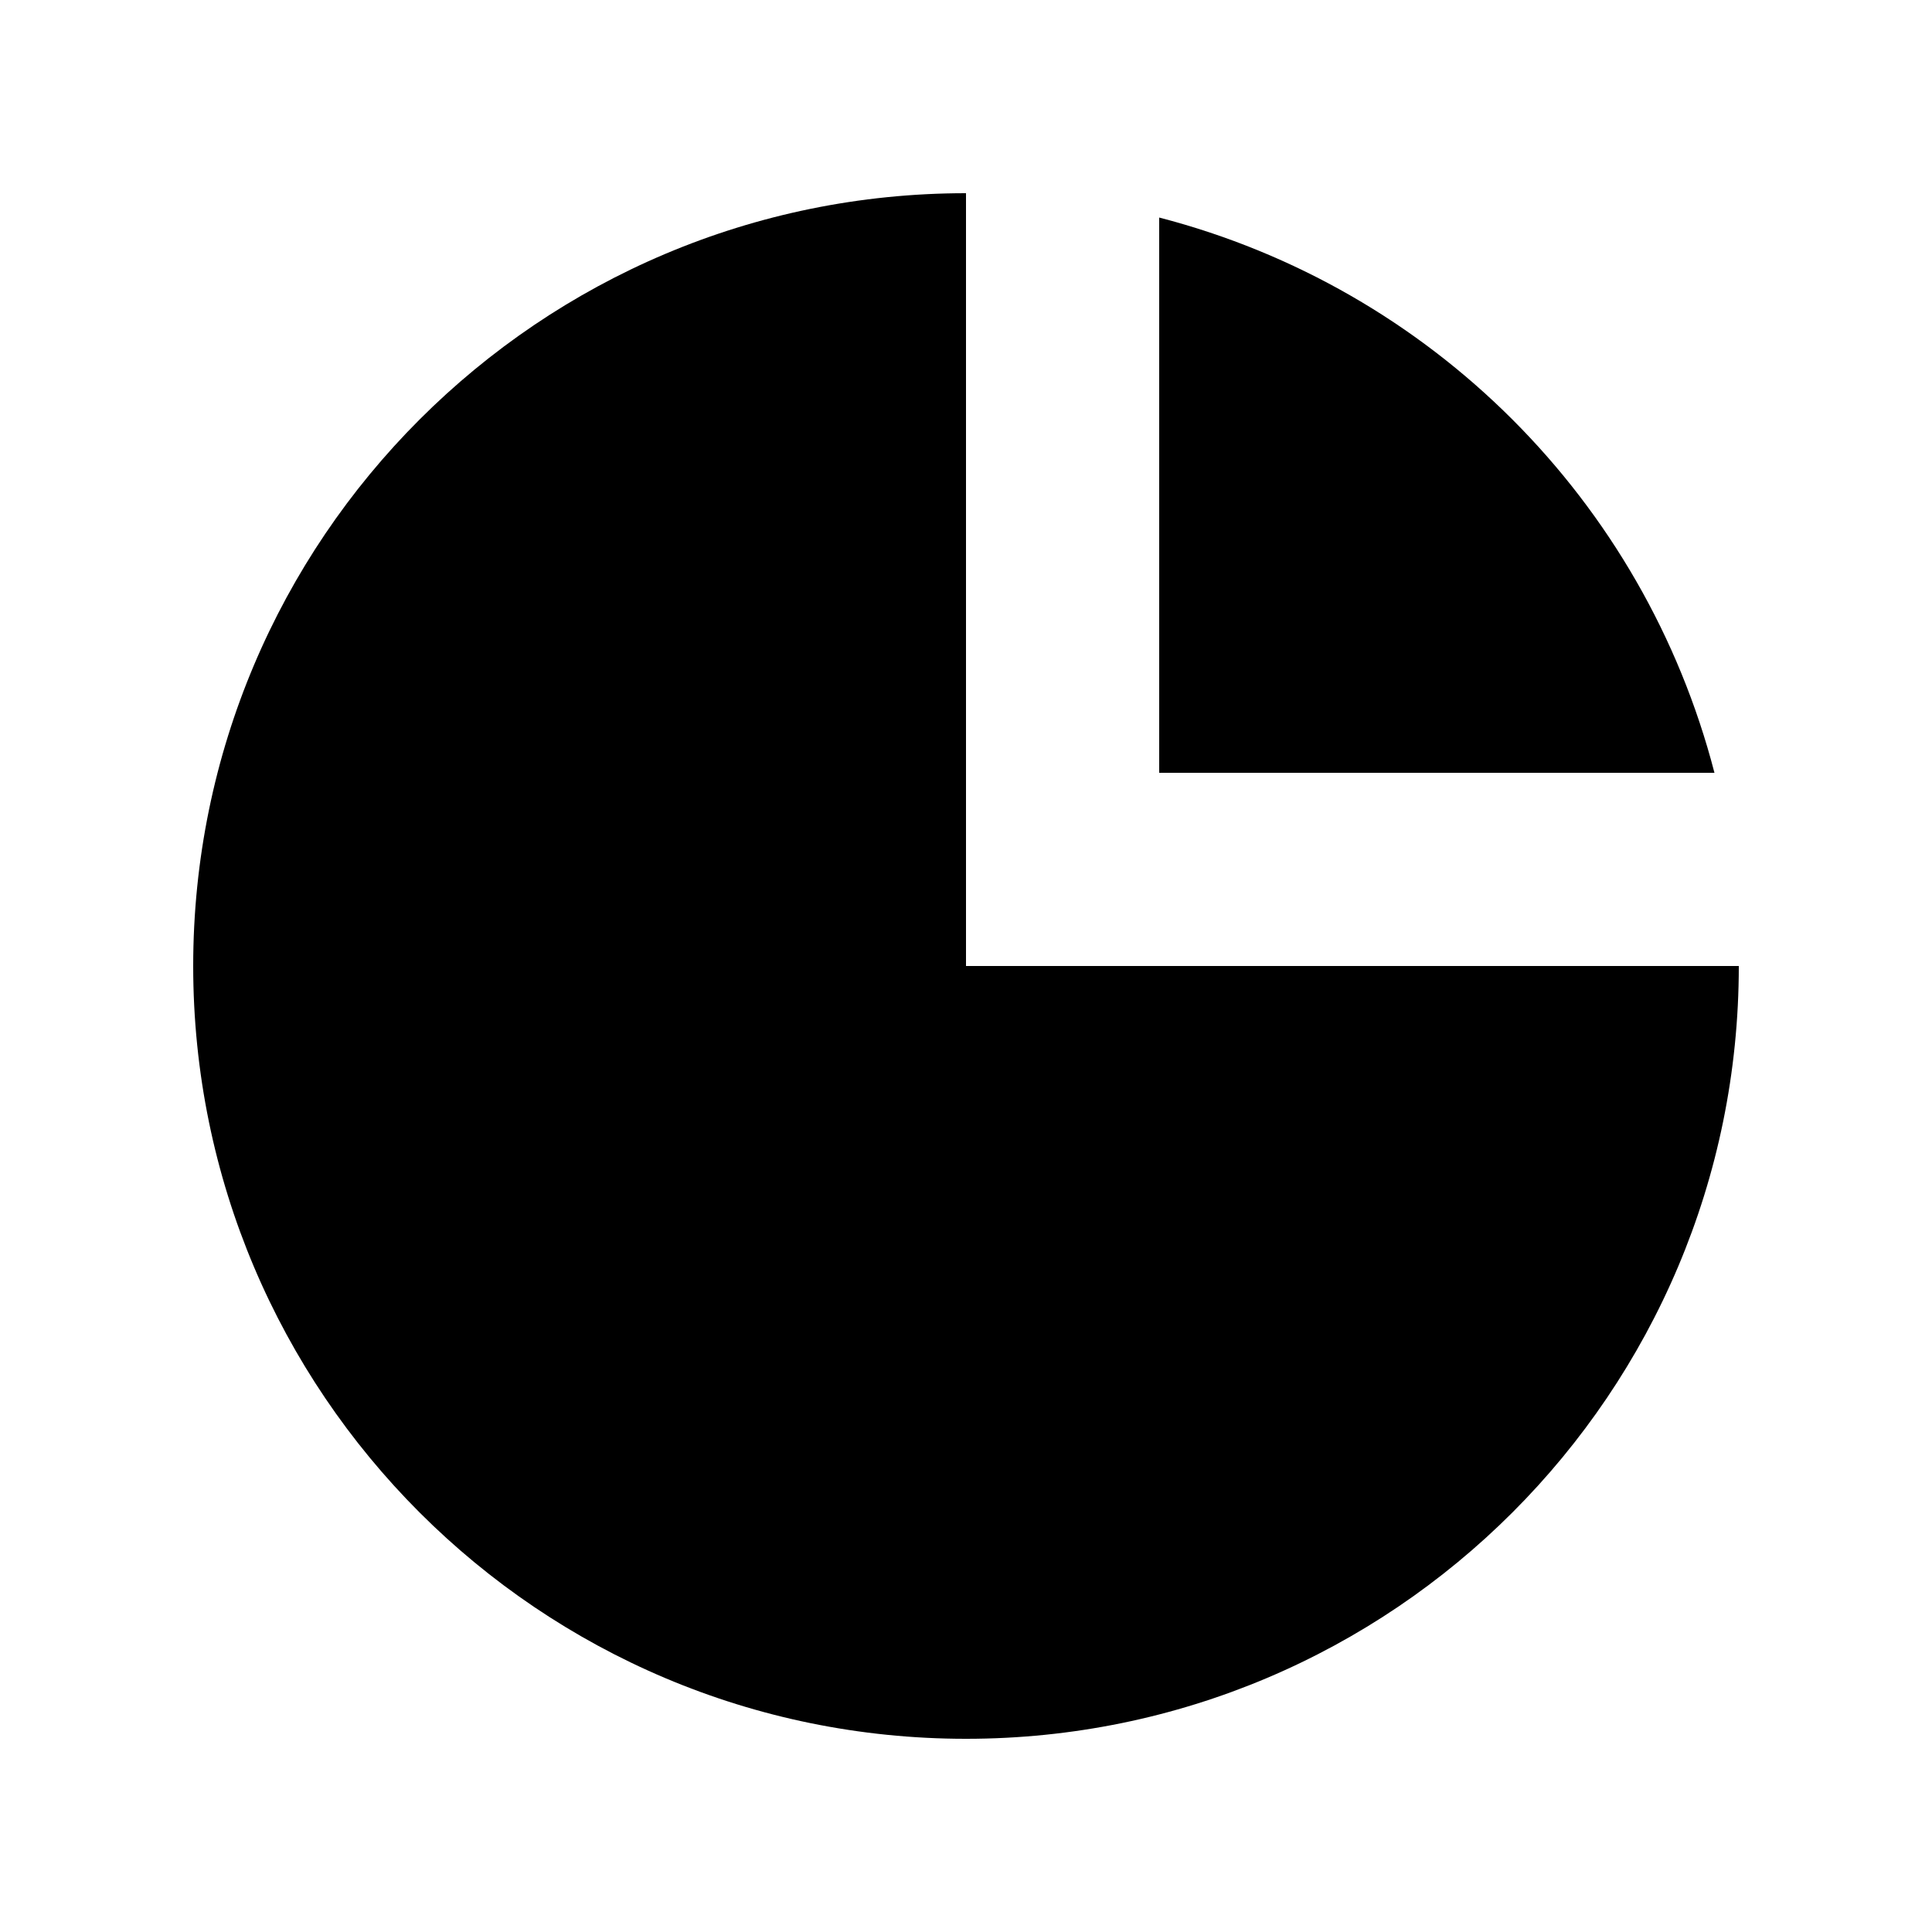
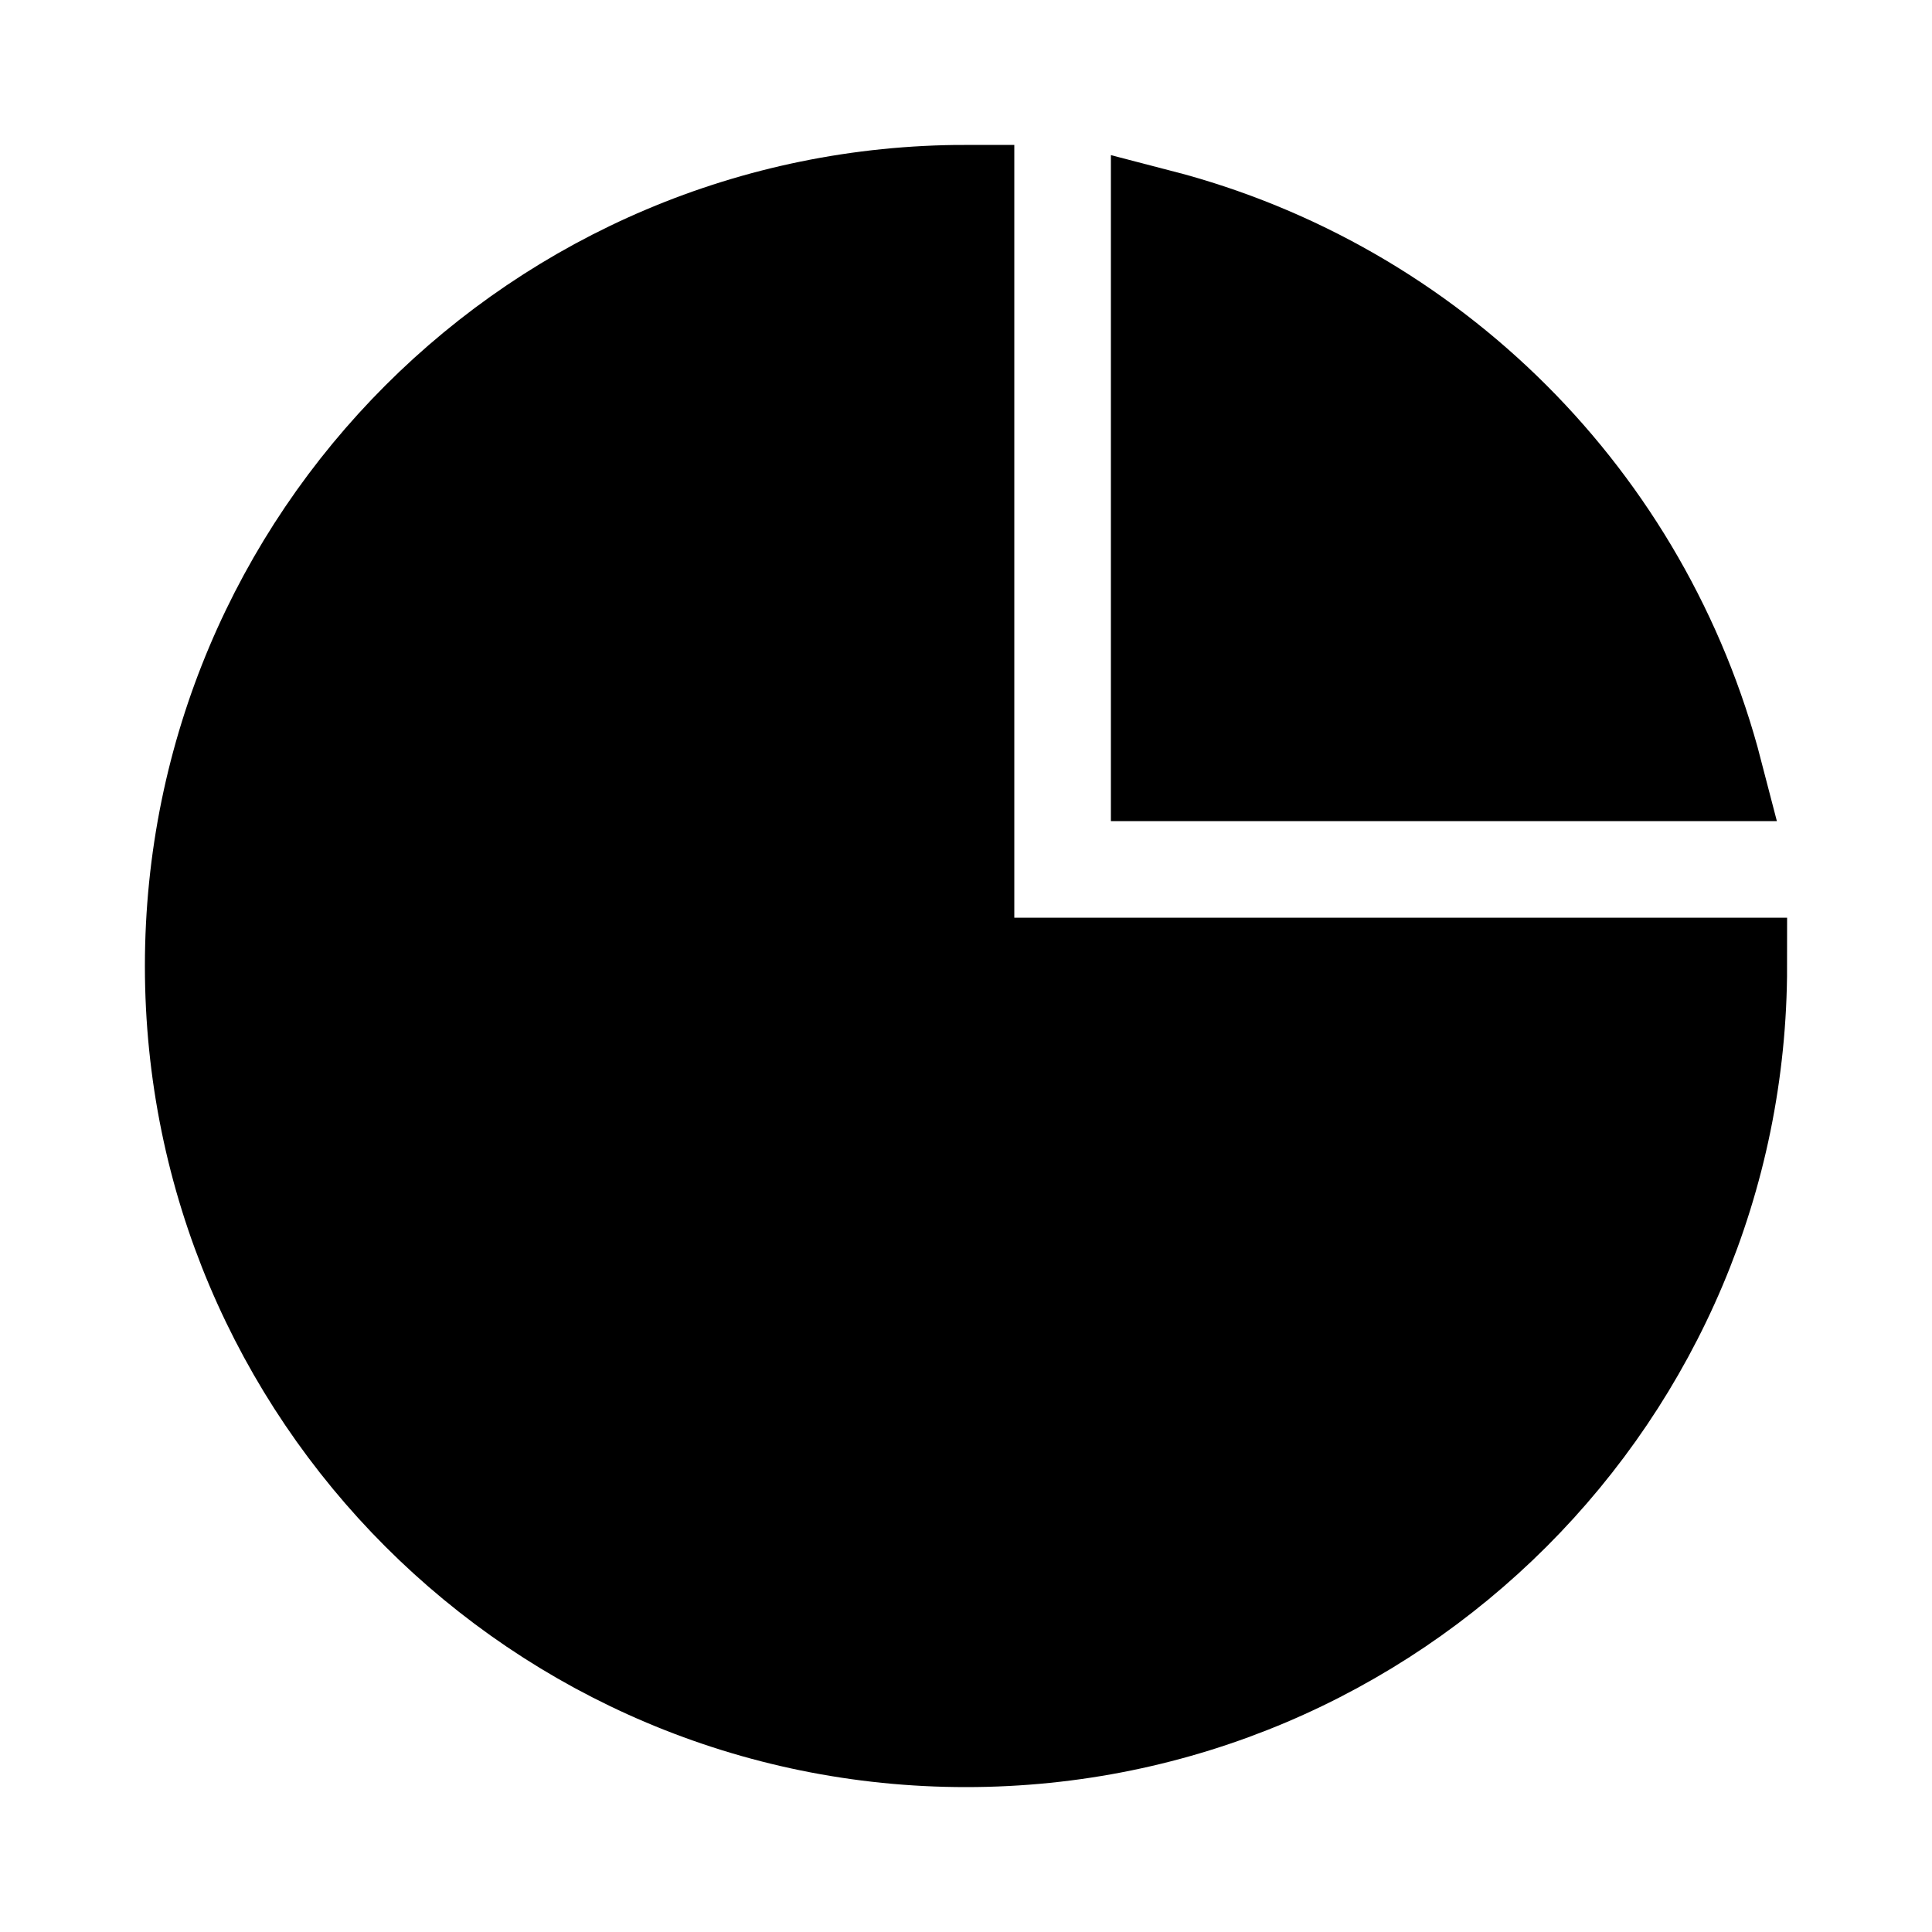
- <svg xmlns="http://www.w3.org/2000/svg" stroke="currentColor" fill="currentColor" stroke-width="0" viewBox="0 0 20 20" aria-hidden="true" data-testid="flowbite-sidebar-item-icon" class="h-6 w-6 flex-shrink-0 text-gray-500 transition duration-75 group-hover:text-gray-900 dark:text-gray-400 dark:group-hover:text-white" height="1em" width="1em">
+ <svg xmlns="http://www.w3.org/2000/svg" stroke="currentColor" fill="currentColor" strokeWidth="0" viewBox="0 0 20 20" aria-hidden="true" data-testid="flowbite-sidebar-item-icon" className="h-6 w-6 flex-shrink-0 text-gray-500 transition duration-75 group-hover:text-gray-900 dark:text-gray-400 dark:group-hover:text-white" height="1em" width="1em">
  <path d="M2 10a8 8 0 018-8v8h8a8 8 0 11-16 0z" />
  <path d="M12 2.252A8.014 8.014 0 0117.748 8H12V2.252z" />
</svg>
